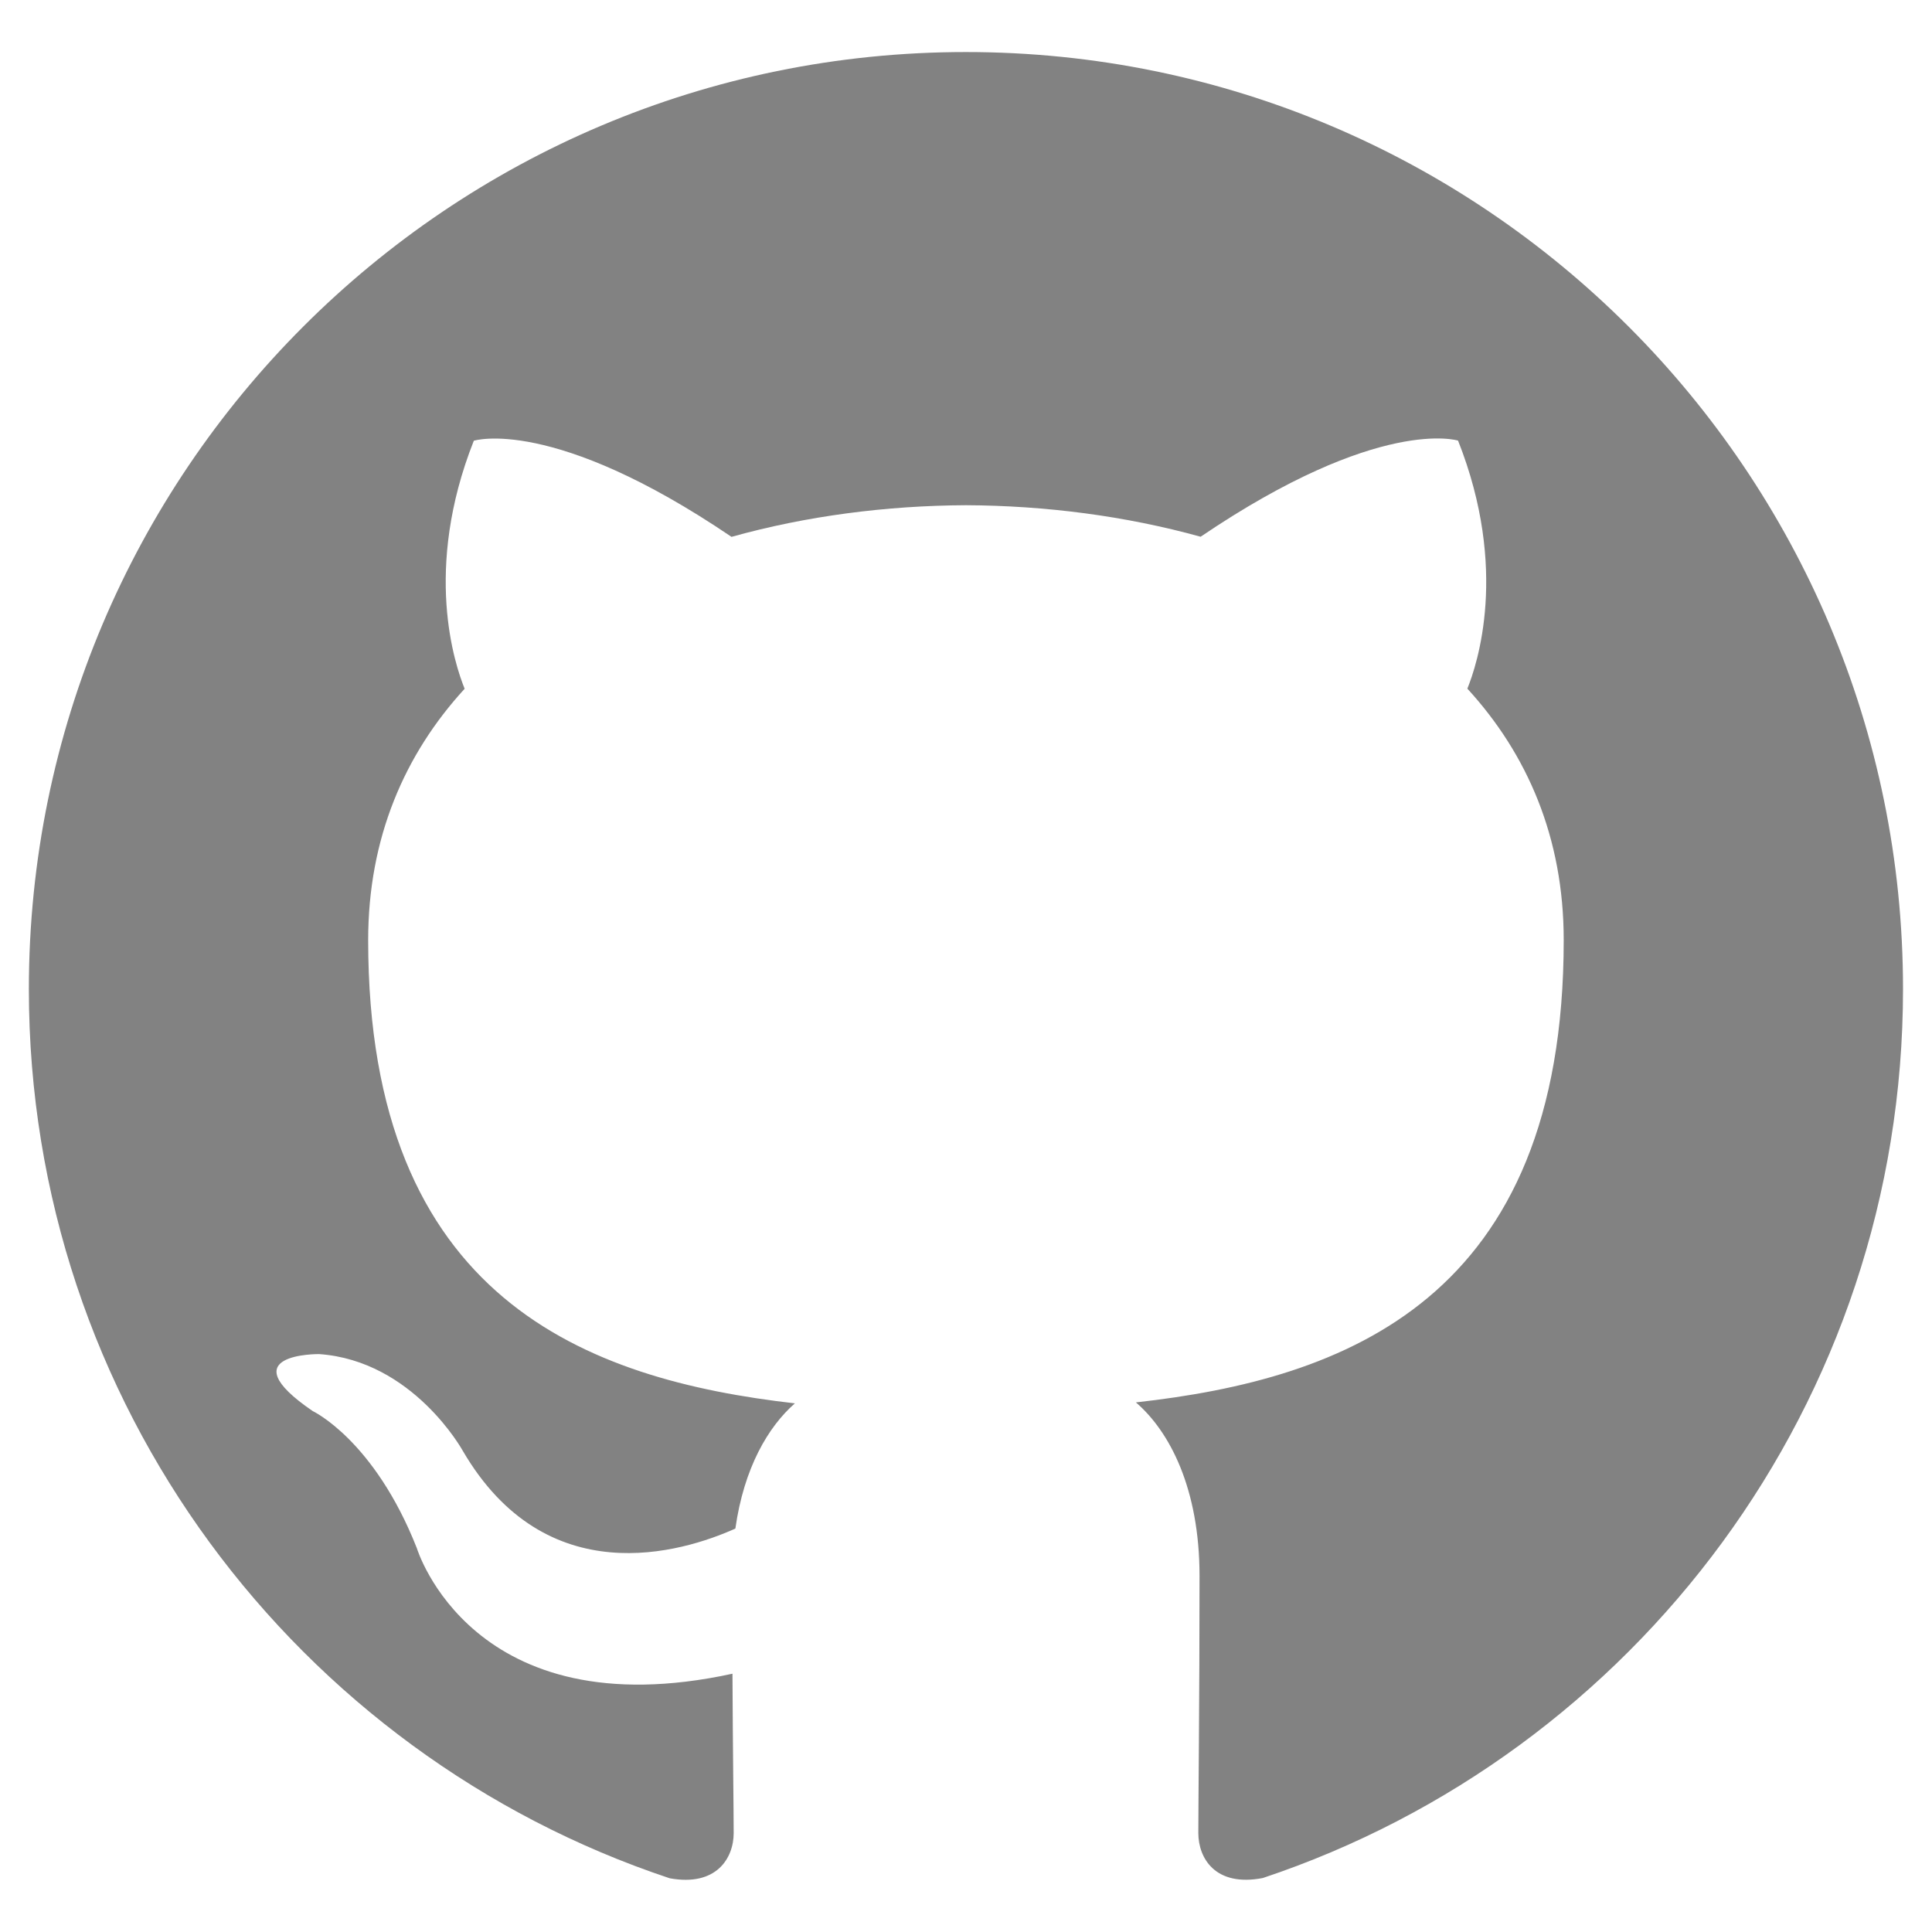
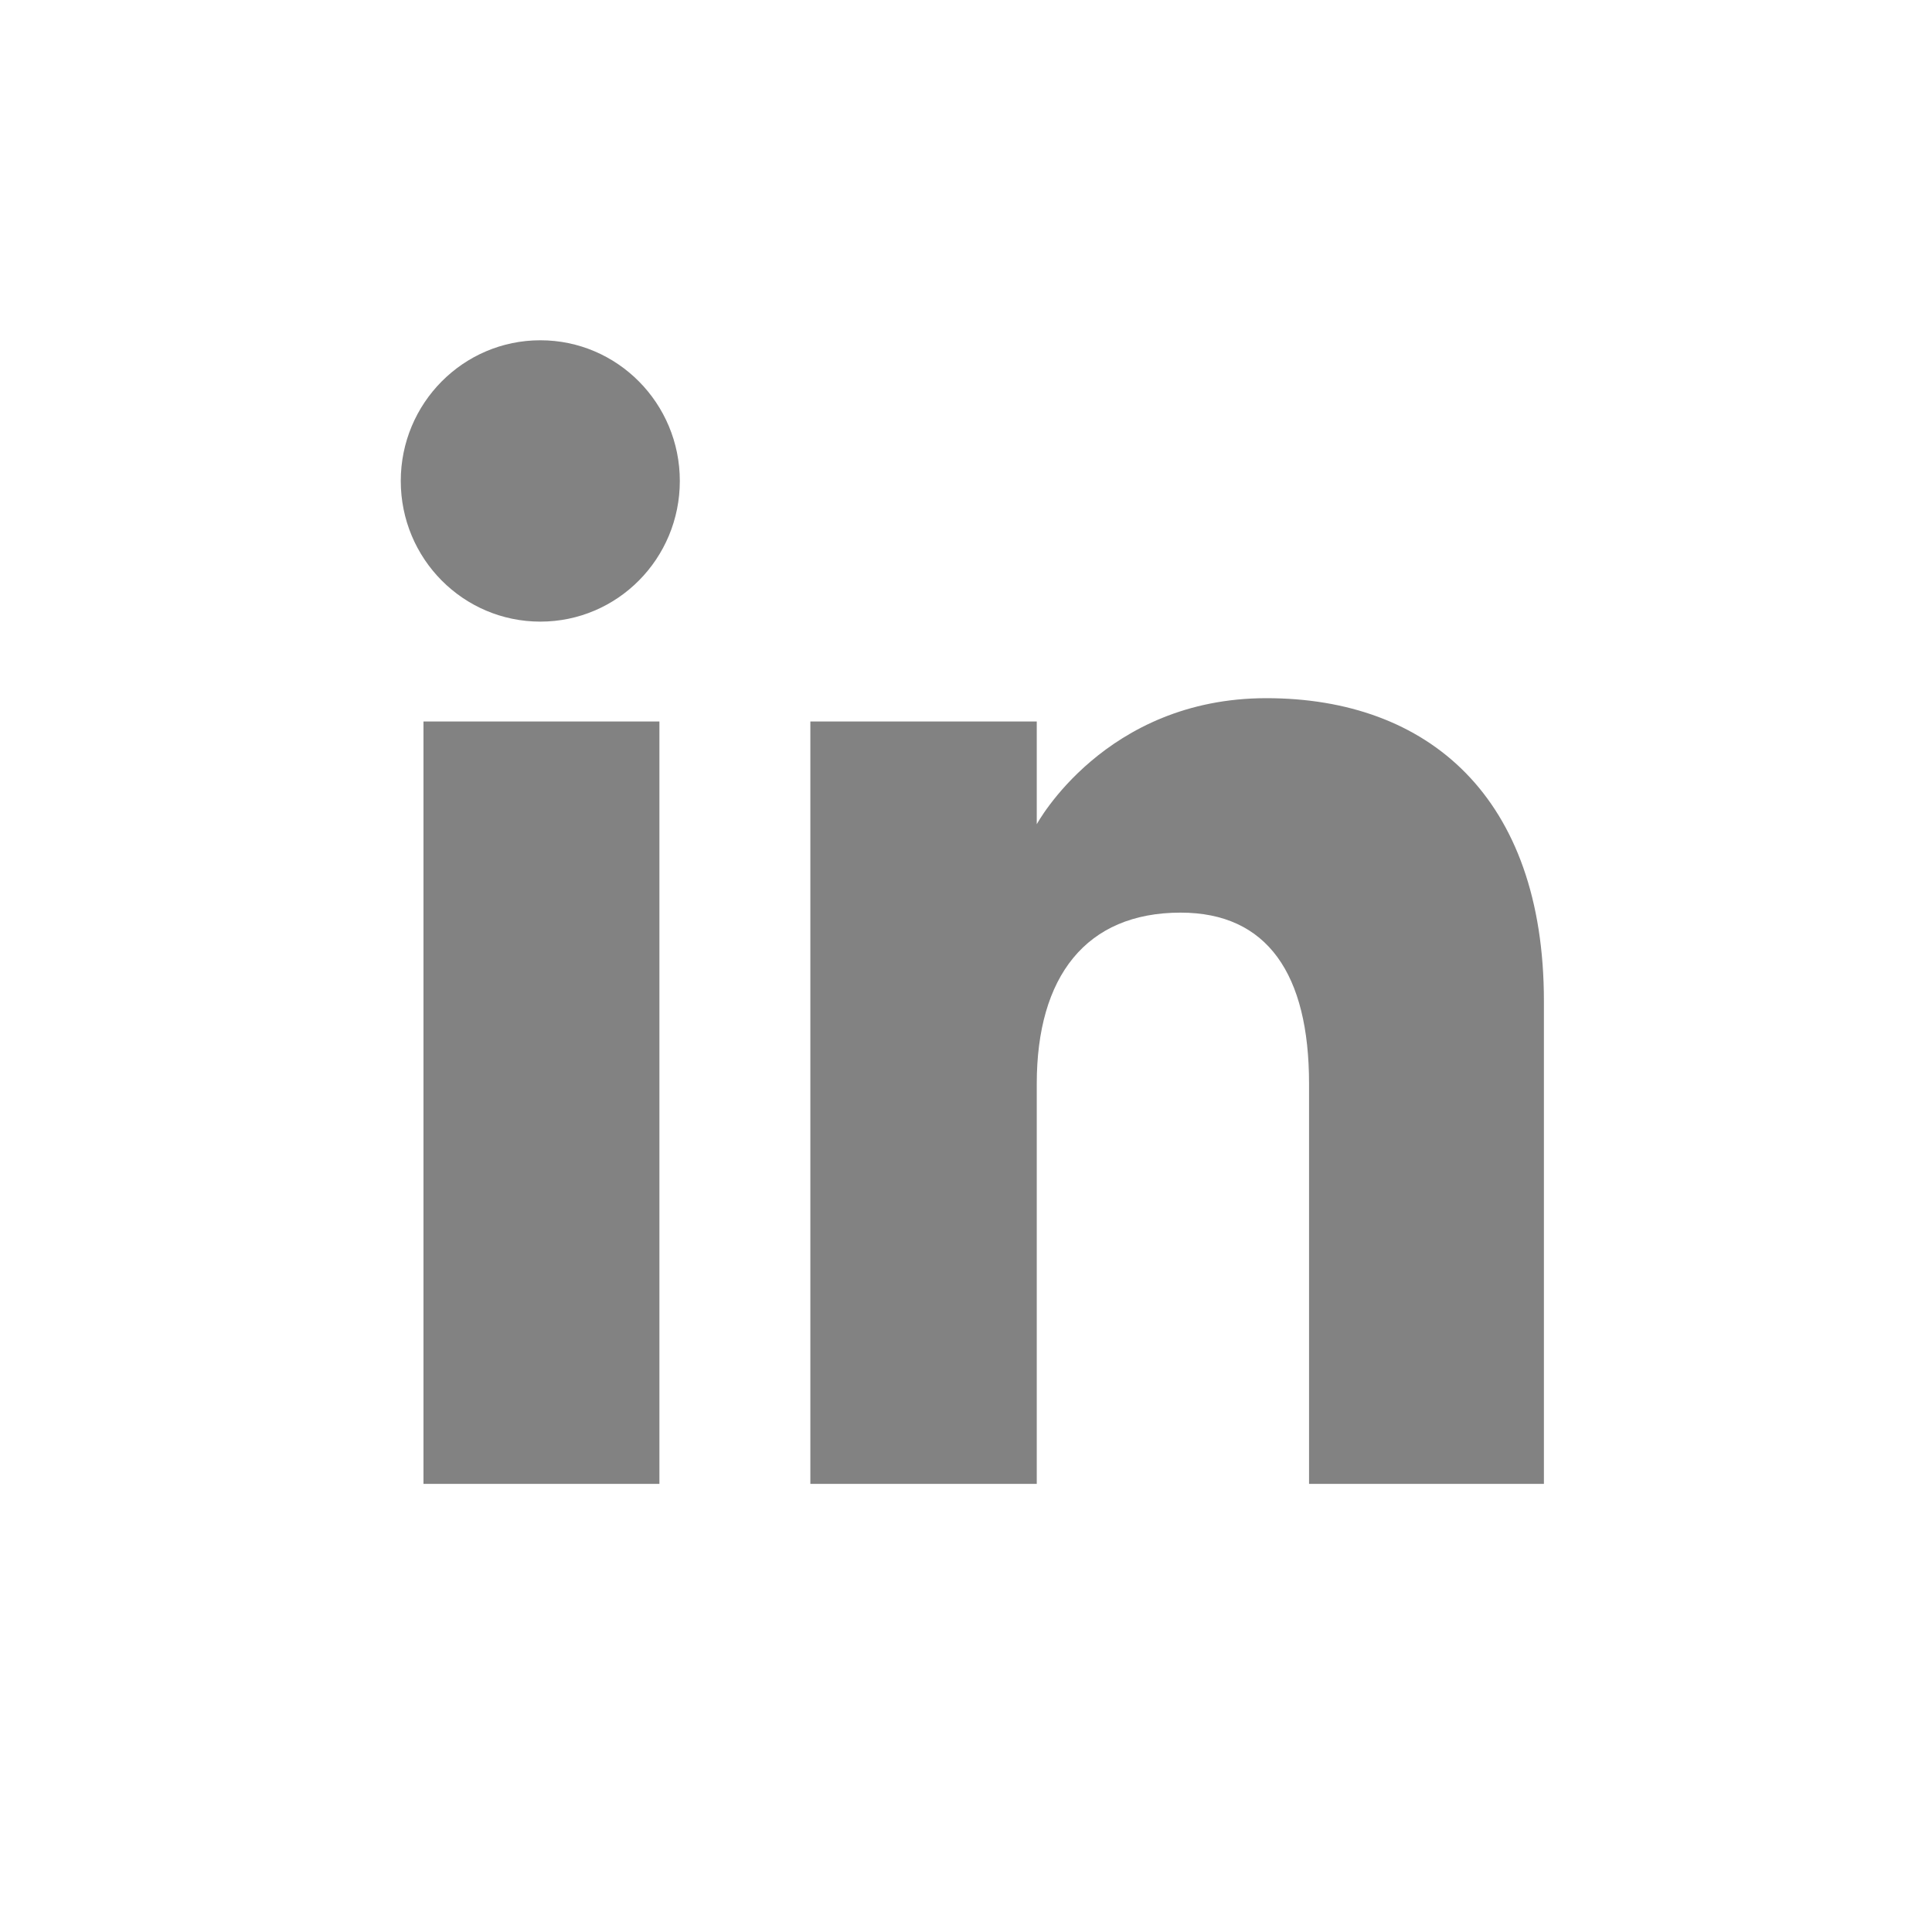
<svg viewBox="0 0 16 16" width="16px" height="16px">
-   <path fill="#828282" d="M7.999,0.431c-4.285,0-7.76,3.474-7.76,7.761 c0,3.428,2.223,6.337,5.307,7.363c0.388,0.071,0.53-0.168,0.53-0.374c0-0.184-0.007-0.672-0.01-1.32 c-2.159,0.469-2.614-1.04-2.614-1.04c-0.353-0.896-0.862-1.135-0.862-1.135c-0.705-0.481,0.053-0.472,0.053-0.472 c0.779,0.055,1.189,0.8,1.189,0.8c0.692,1.186,1.816,0.843,2.258,0.645c0.071-0.502,0.271-0.843,0.493-1.037 C4.86,11.425,3.049,10.76,3.049,7.786c0-0.847,0.302-1.54,0.799-2.082C3.768,5.507,3.501,4.718,3.924,3.65 c0,0,0.652-0.209,2.134,0.796C6.677,4.273,7.34,4.187,8,4.184c0.659,0.003,1.323,0.089,1.943,0.261 c1.482-1.004,2.132-0.796,2.132-0.796c0.423,1.068,0.157,1.857,0.077,2.054c0.497,0.542,0.798,1.235,0.798,2.082 c0,2.981-1.814,3.637-3.543,3.829c0.279,0.24,0.527,0.713,0.527,1.437c0,1.037-0.01,1.874-0.01,2.129 c0,0.208,0.14,0.449,0.534,0.373c3.081-1.028,5.302-3.935,5.302-7.362C15.76,3.906,12.285,0.431,7.999,0.431z" />
+   <path fill="#828282" d="M 5.63 3.983 C 5.63 4.627 5.113 5.148 4.475 5.148 C 3.836 5.148 3.319 4.627 3.319 3.983 C 3.319 3.34 3.836 2.818 4.475 2.818 C 5.113 2.818 5.63 3.34 5.63 3.983 Z M 5.461 5.975 L 3.507 5.975 L 3.507 12.289 L 5.461 12.289 L 5.461 5.975 Z M 8.586 5.975 L 6.711 5.975 L 6.711 12.289 L 8.586 12.289 C 8.586 12.289 8.586 9.947 8.586 8.975 C 8.586 8.087 8.994 7.558 9.777 7.558 C 10.495 7.558 10.841 8.066 10.841 8.975 C 10.841 9.884 10.841 12.289 10.841 12.289 L 12.786 12.289 C 12.786 12.289 12.786 9.983 12.786 8.291 C 12.786 6.6 11.827 5.782 10.488 5.782 C 9.149 5.782 8.586 6.826 8.586 6.826 L 8.586 5.975 Z" style="" />
</svg>
